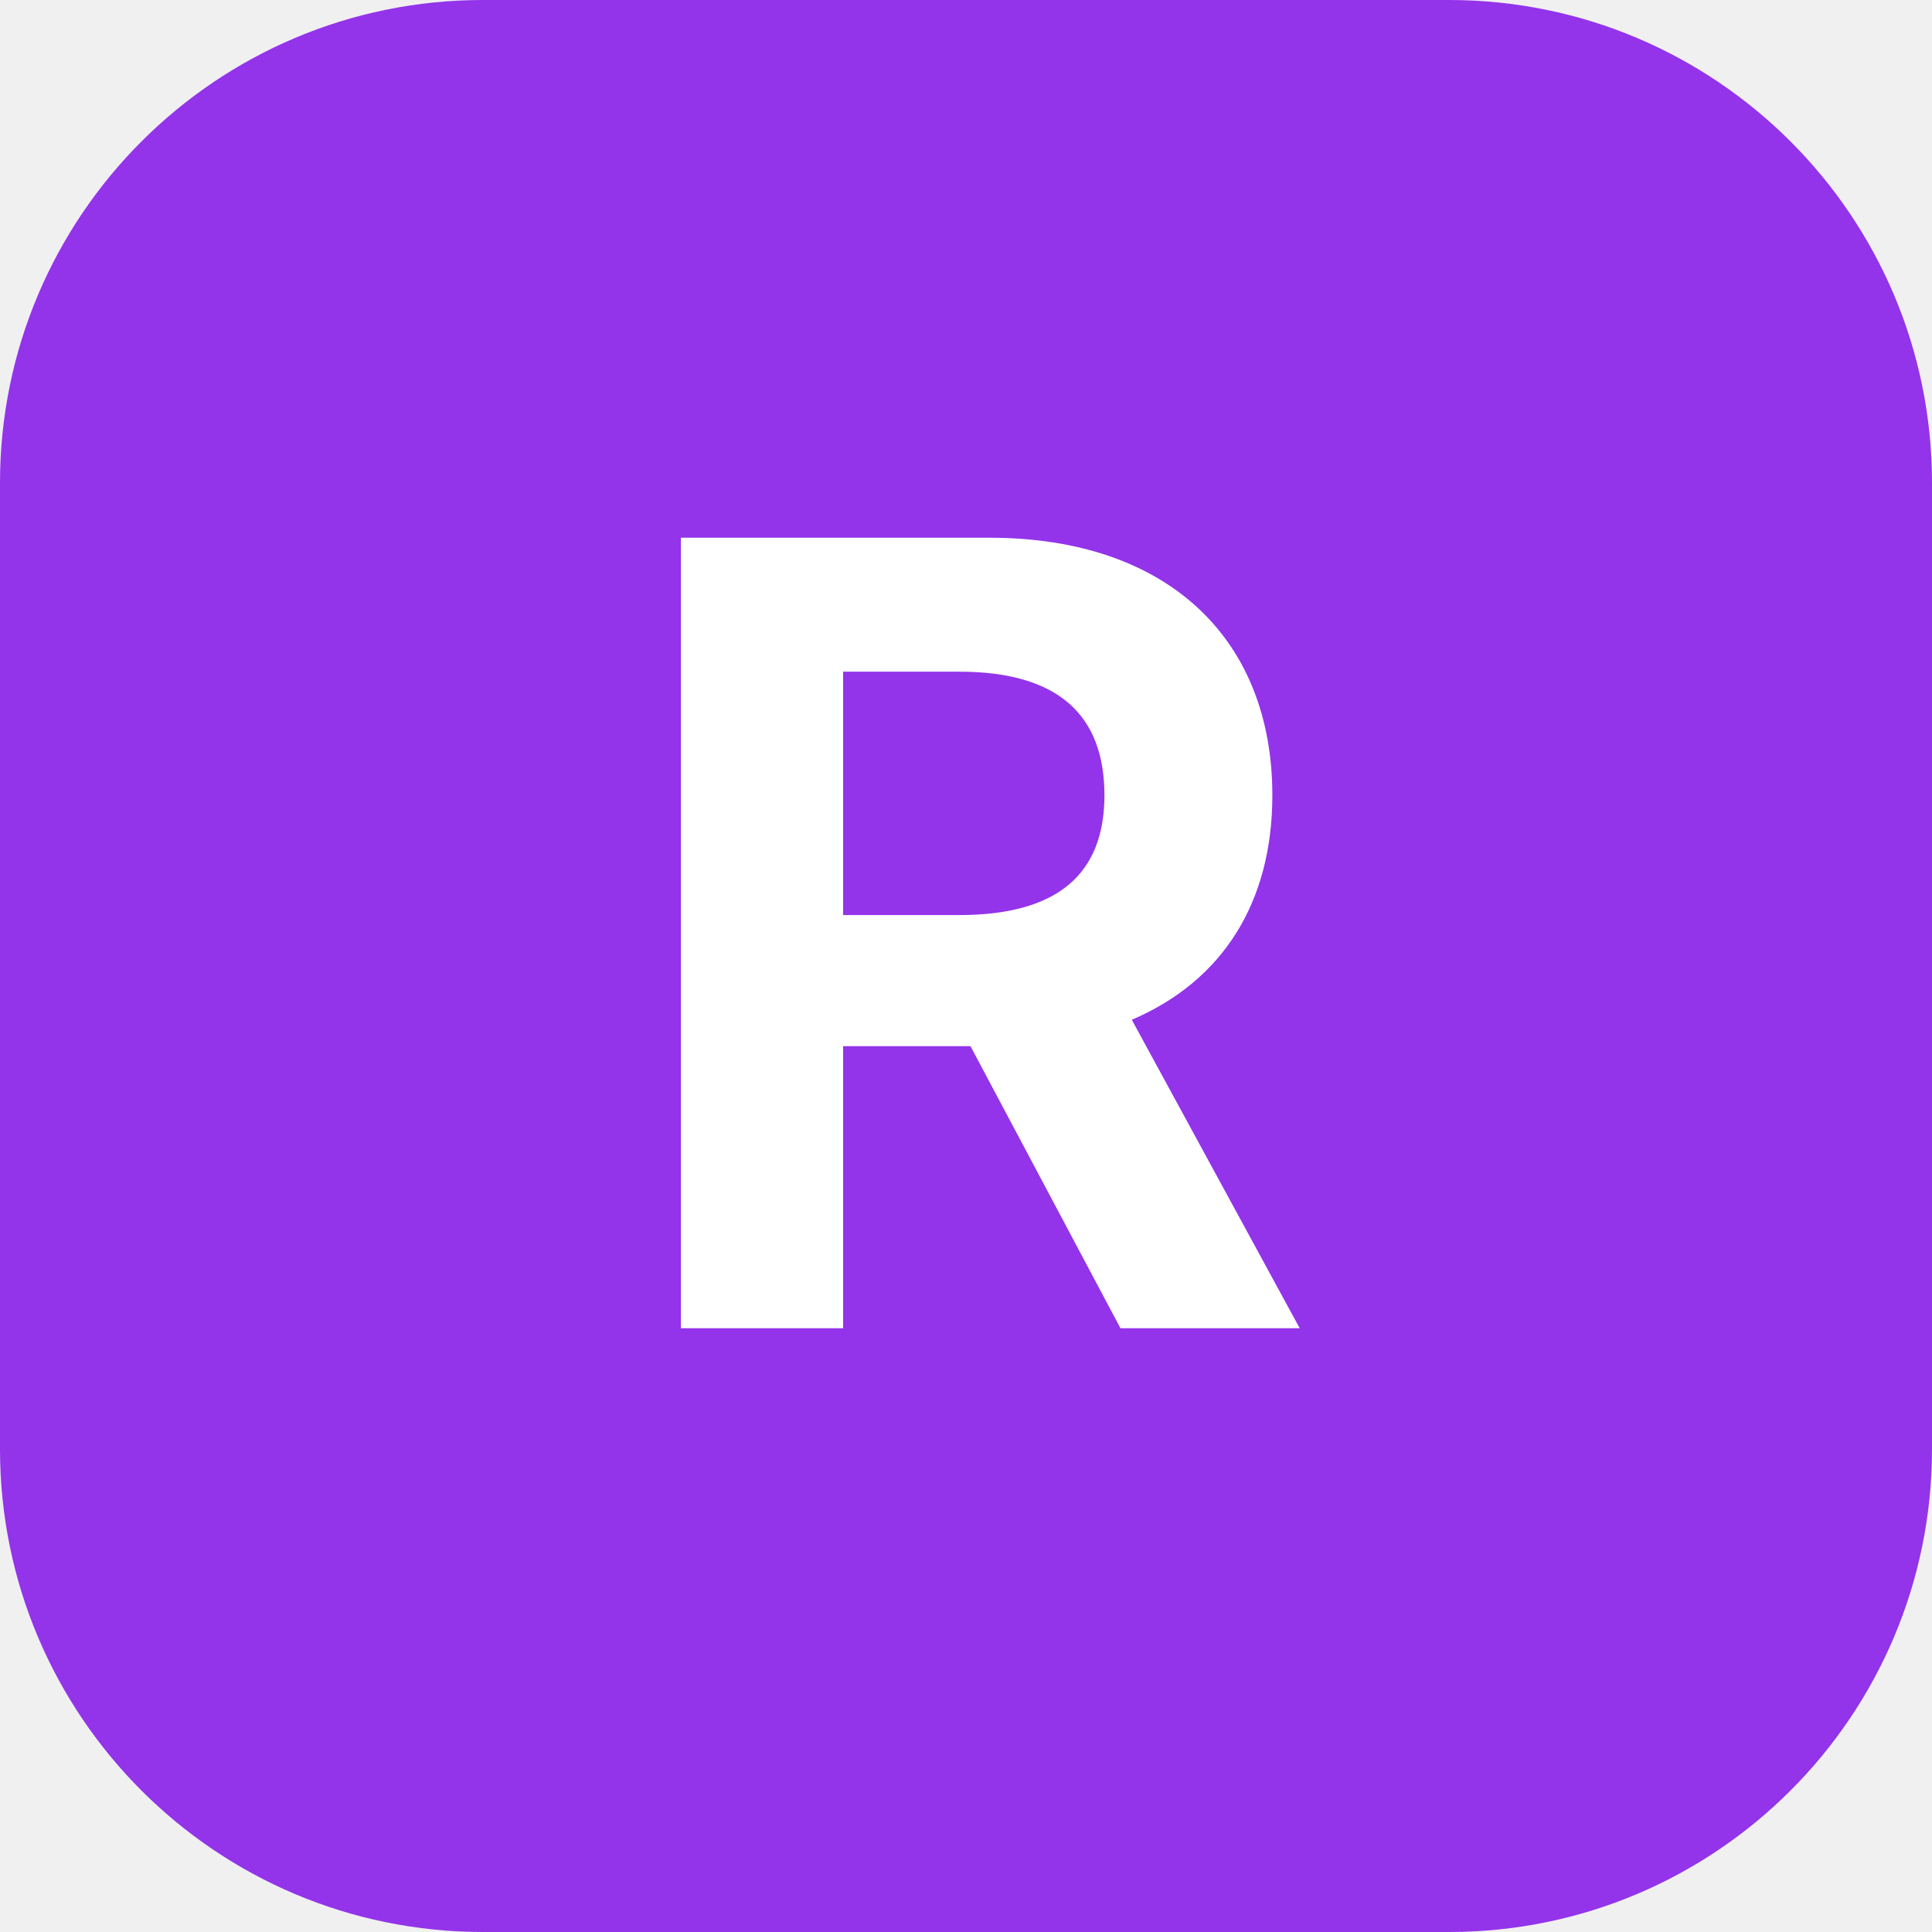
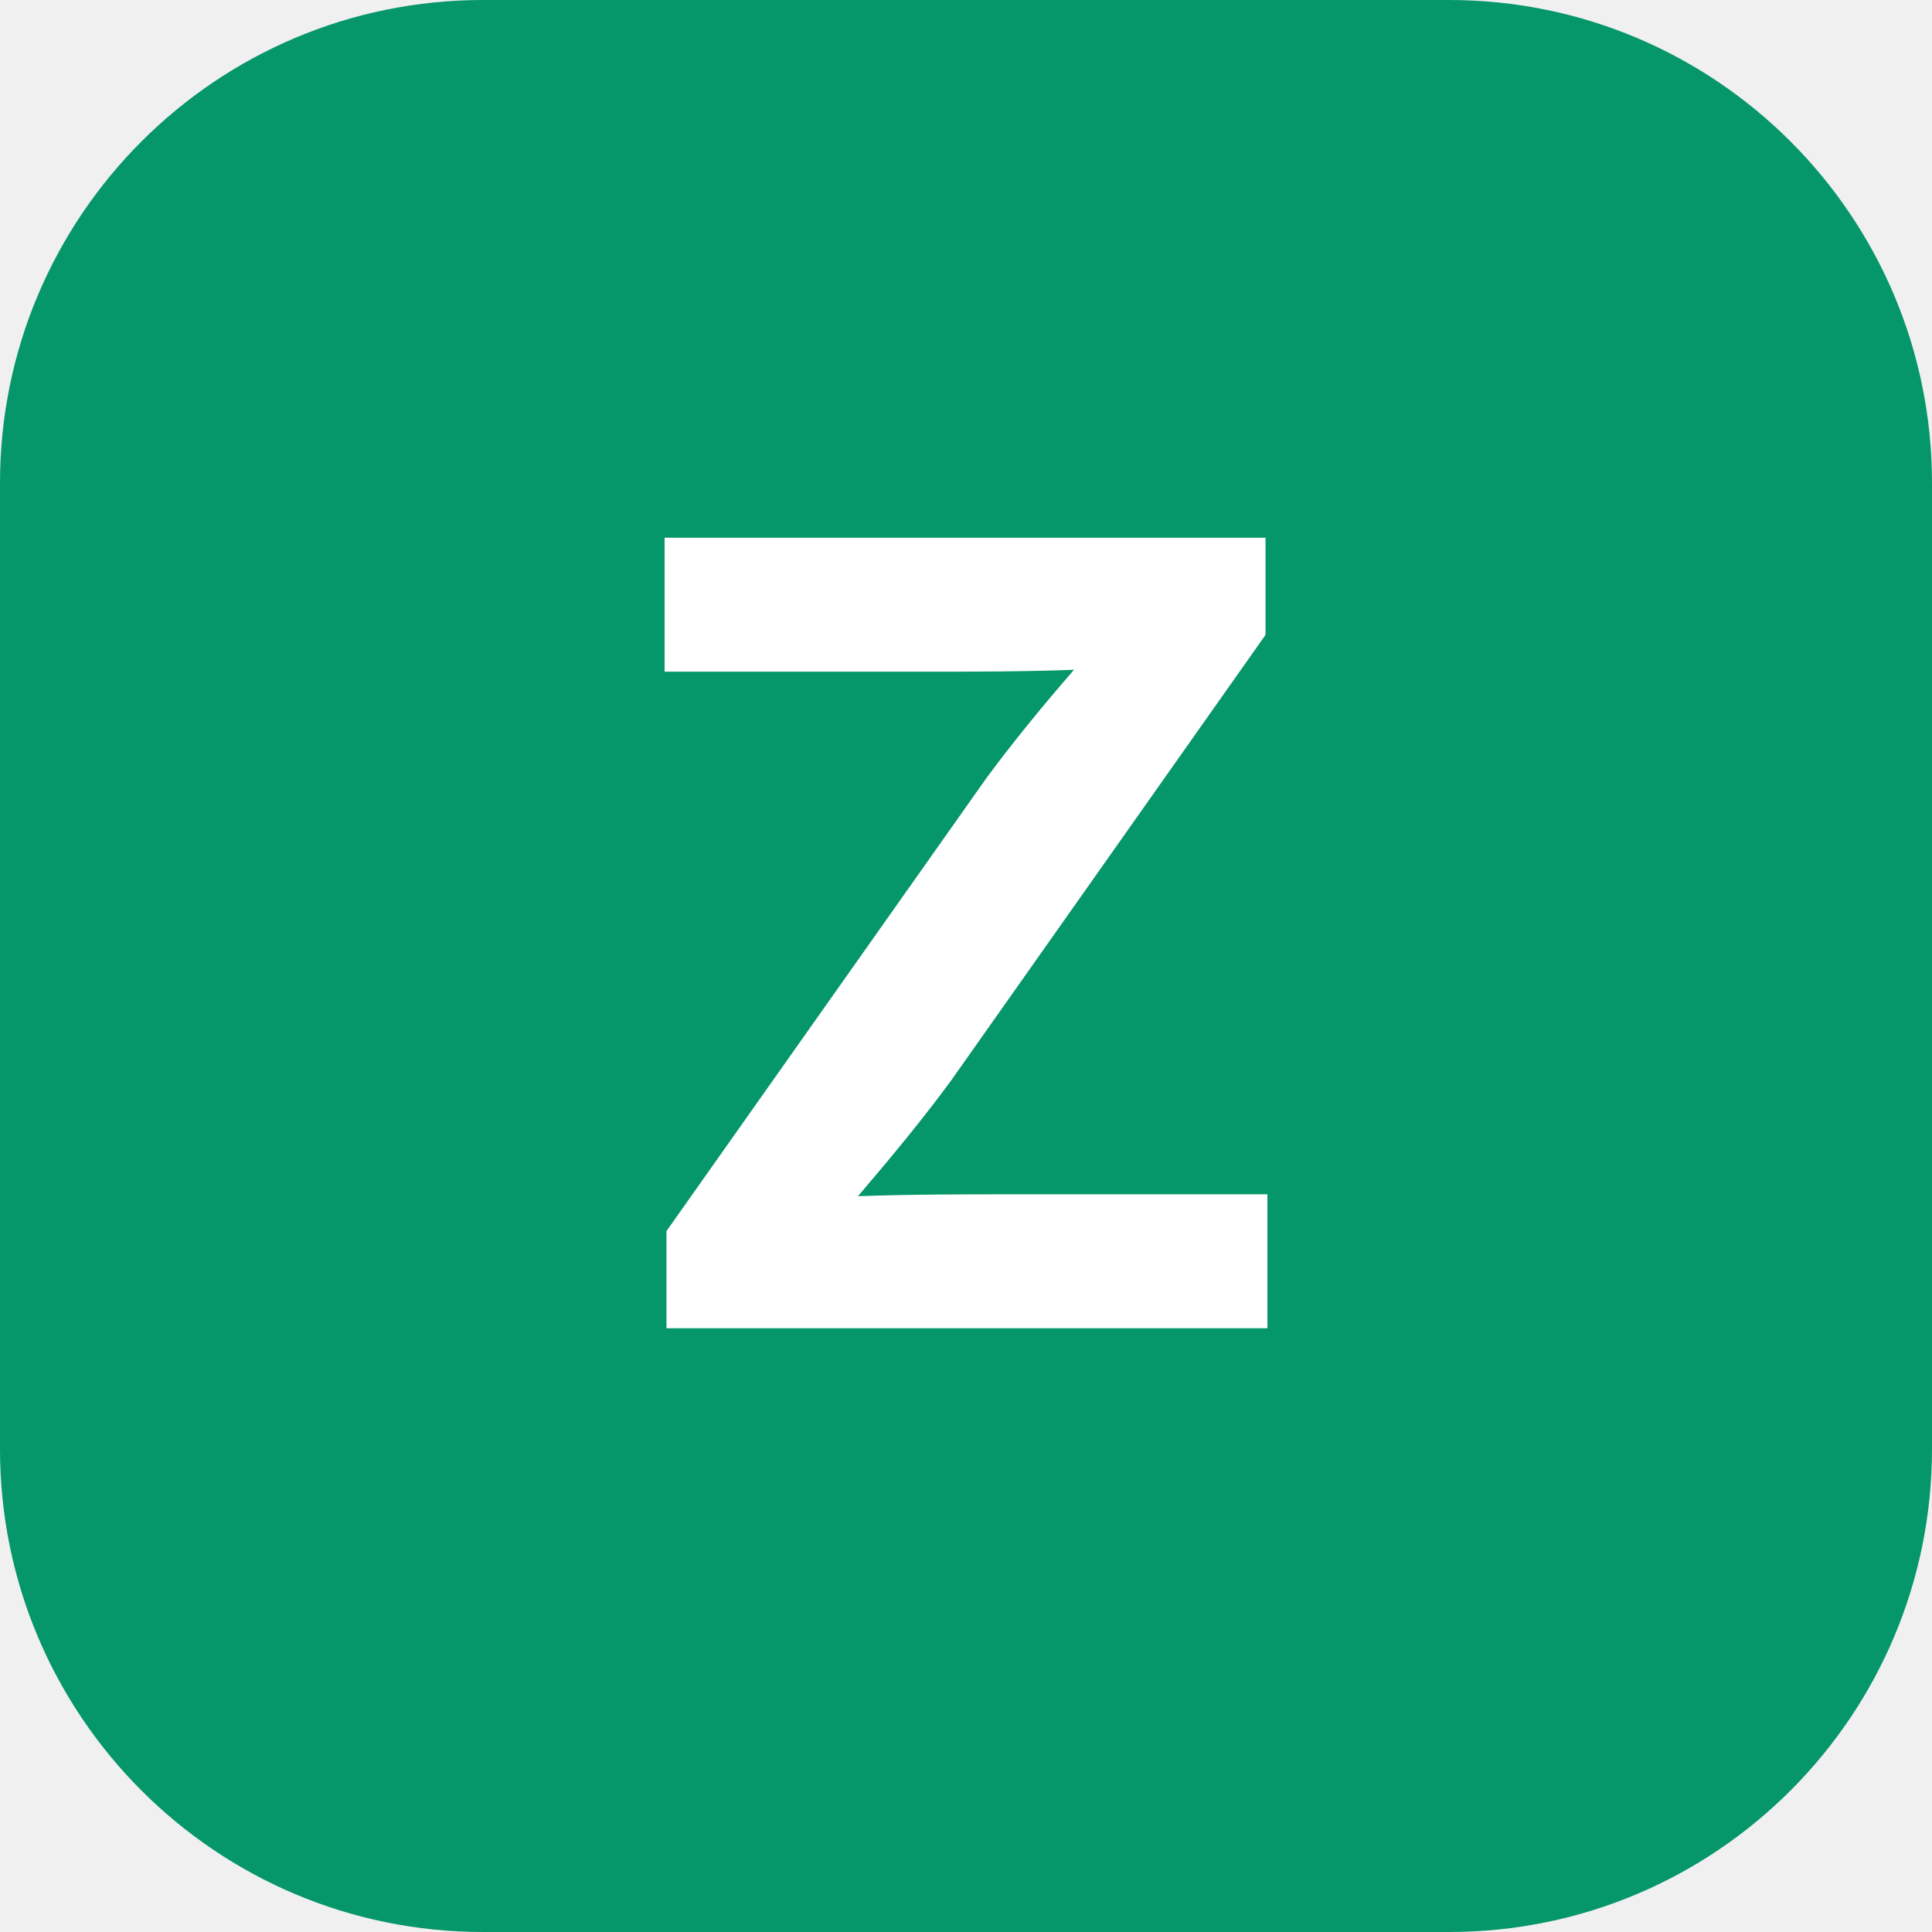
<svg xmlns="http://www.w3.org/2000/svg" width="32" height="32" viewBox="0 0 32 32" fill="none">
-   <rect width="32" height="32" rx="8" fill="#9333ea" />
-   <text x="16" y="22" font-family="system-ui, -apple-system, sans-serif" font-size="18" font-weight="bold" fill="white" text-anchor="middle">R</text>
+   <rect width="32" height="32" rx="8" fill="#059669" />
+   <text x="16" y="22" font-family="system-ui, -apple-system, sans-serif" font-size="18" font-weight="bold" fill="white" text-anchor="middle">Z</text>
</svg>
